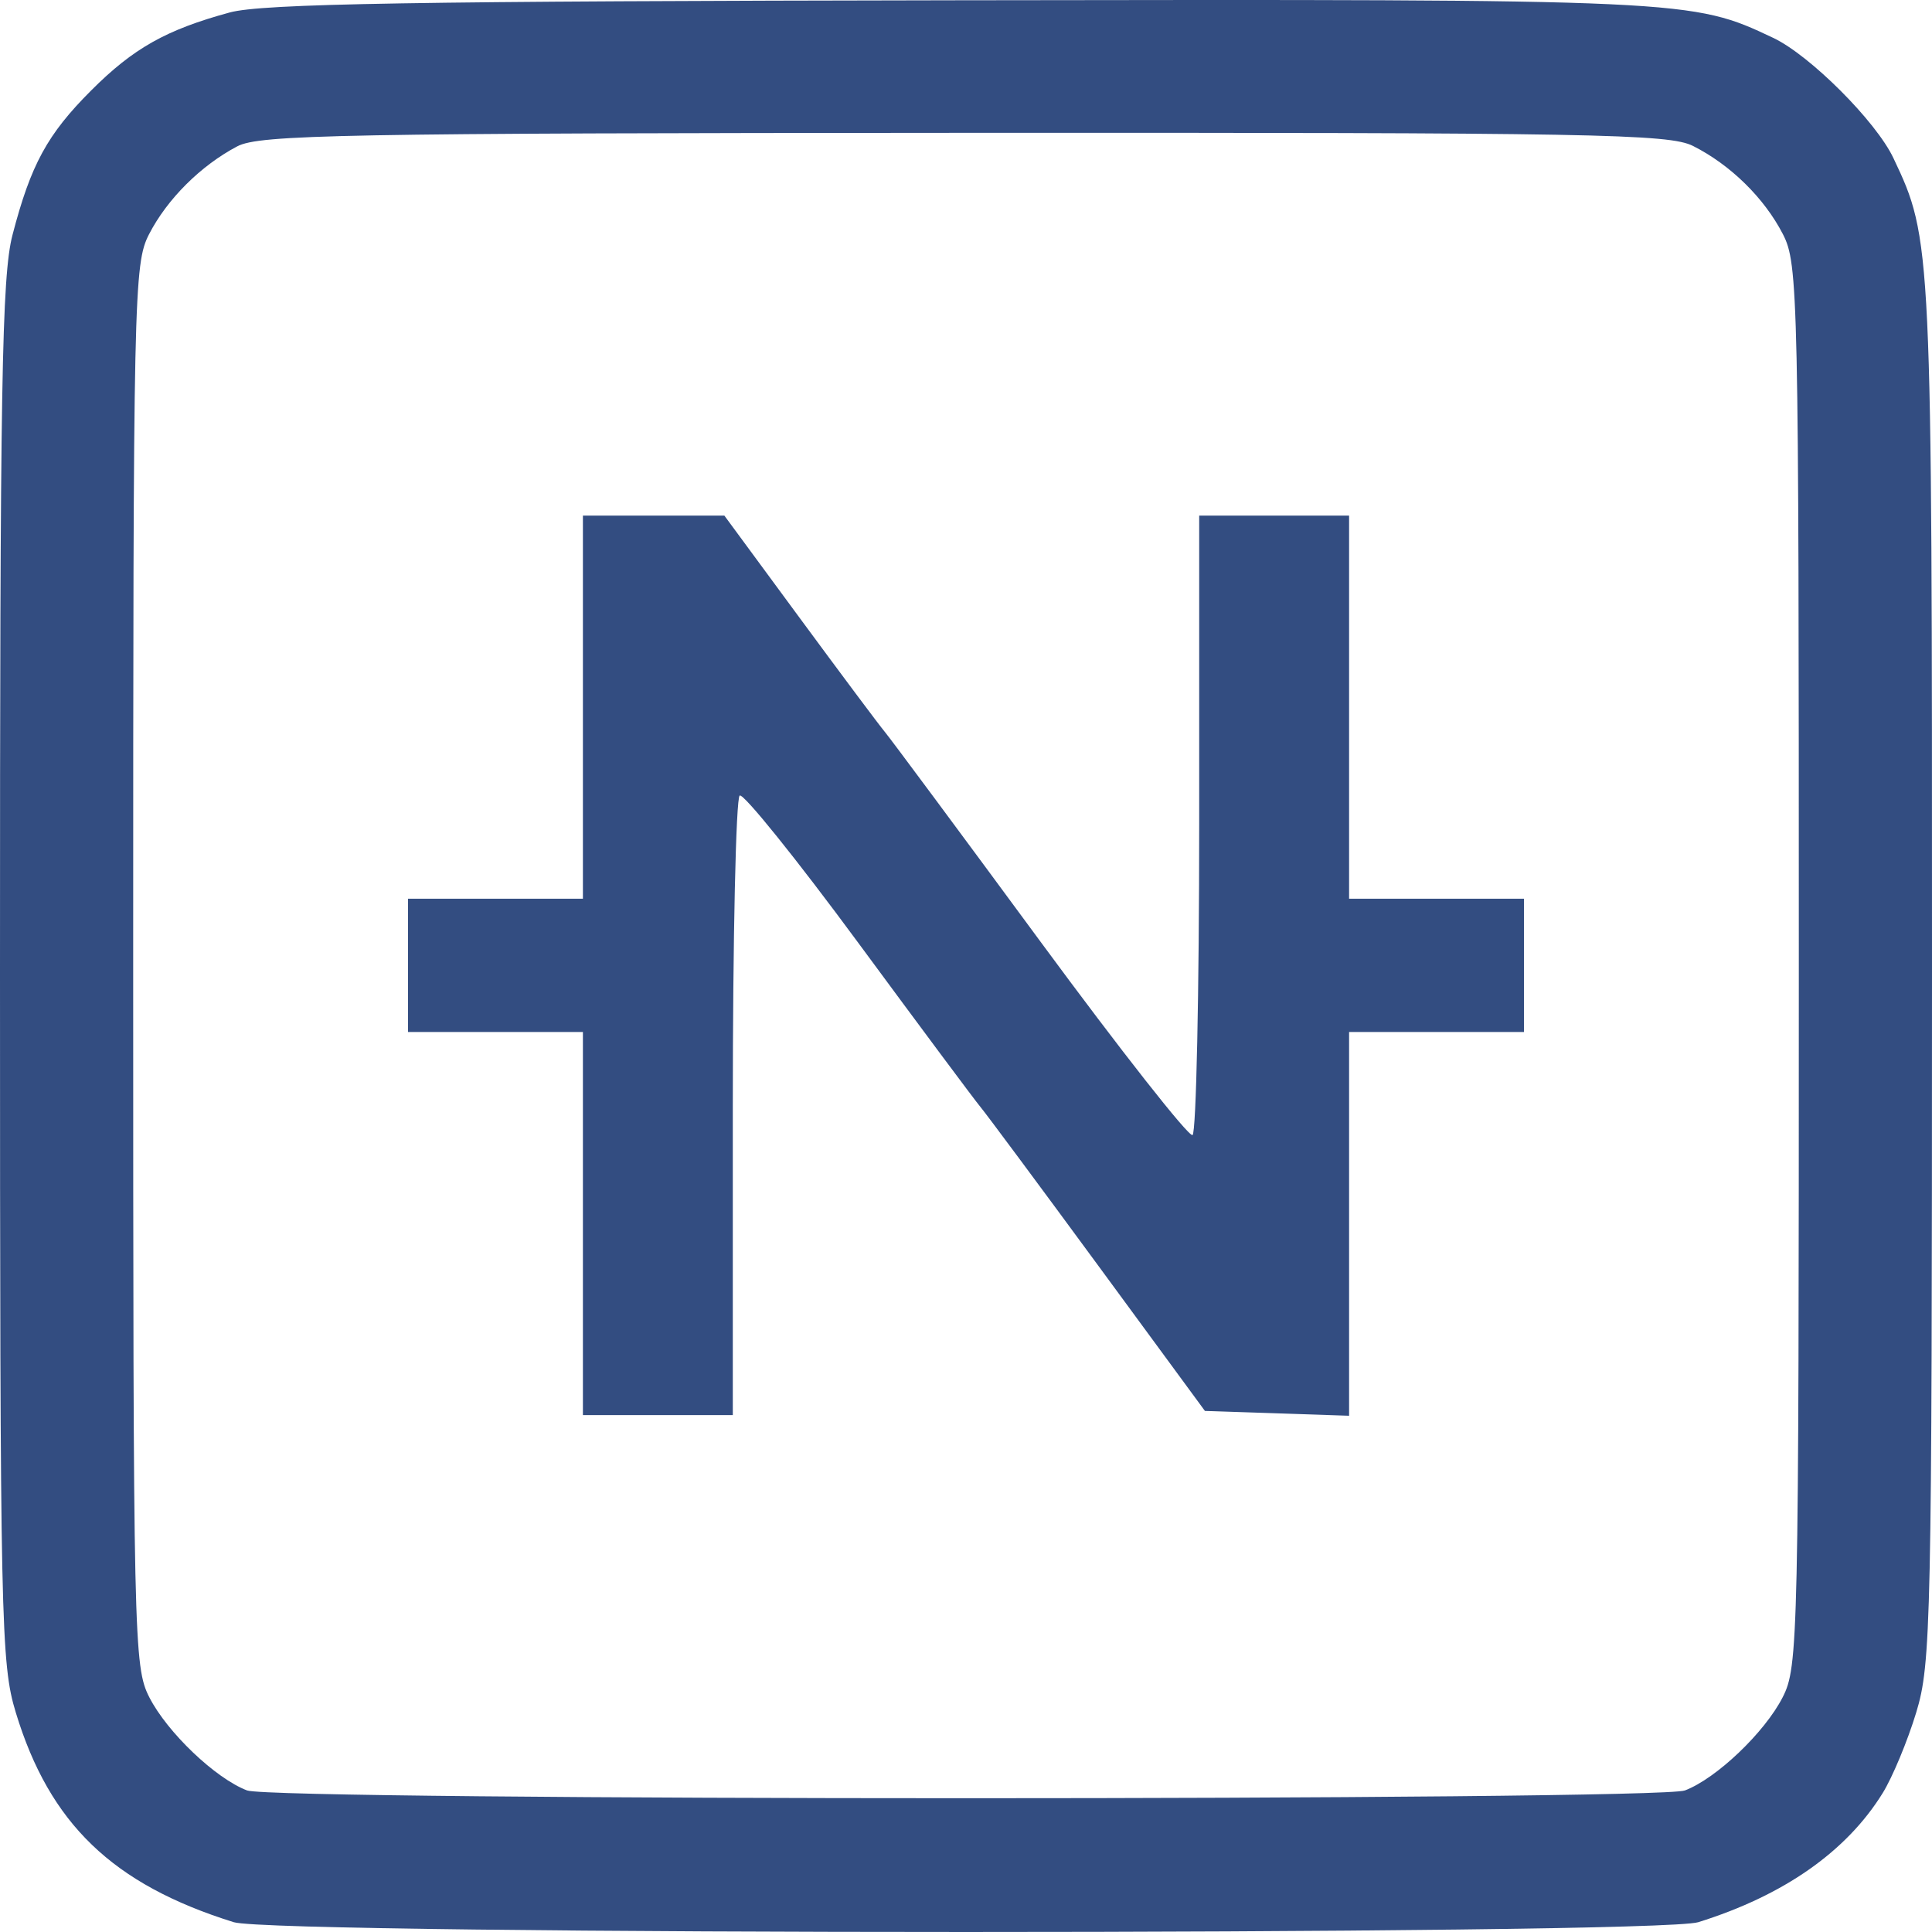
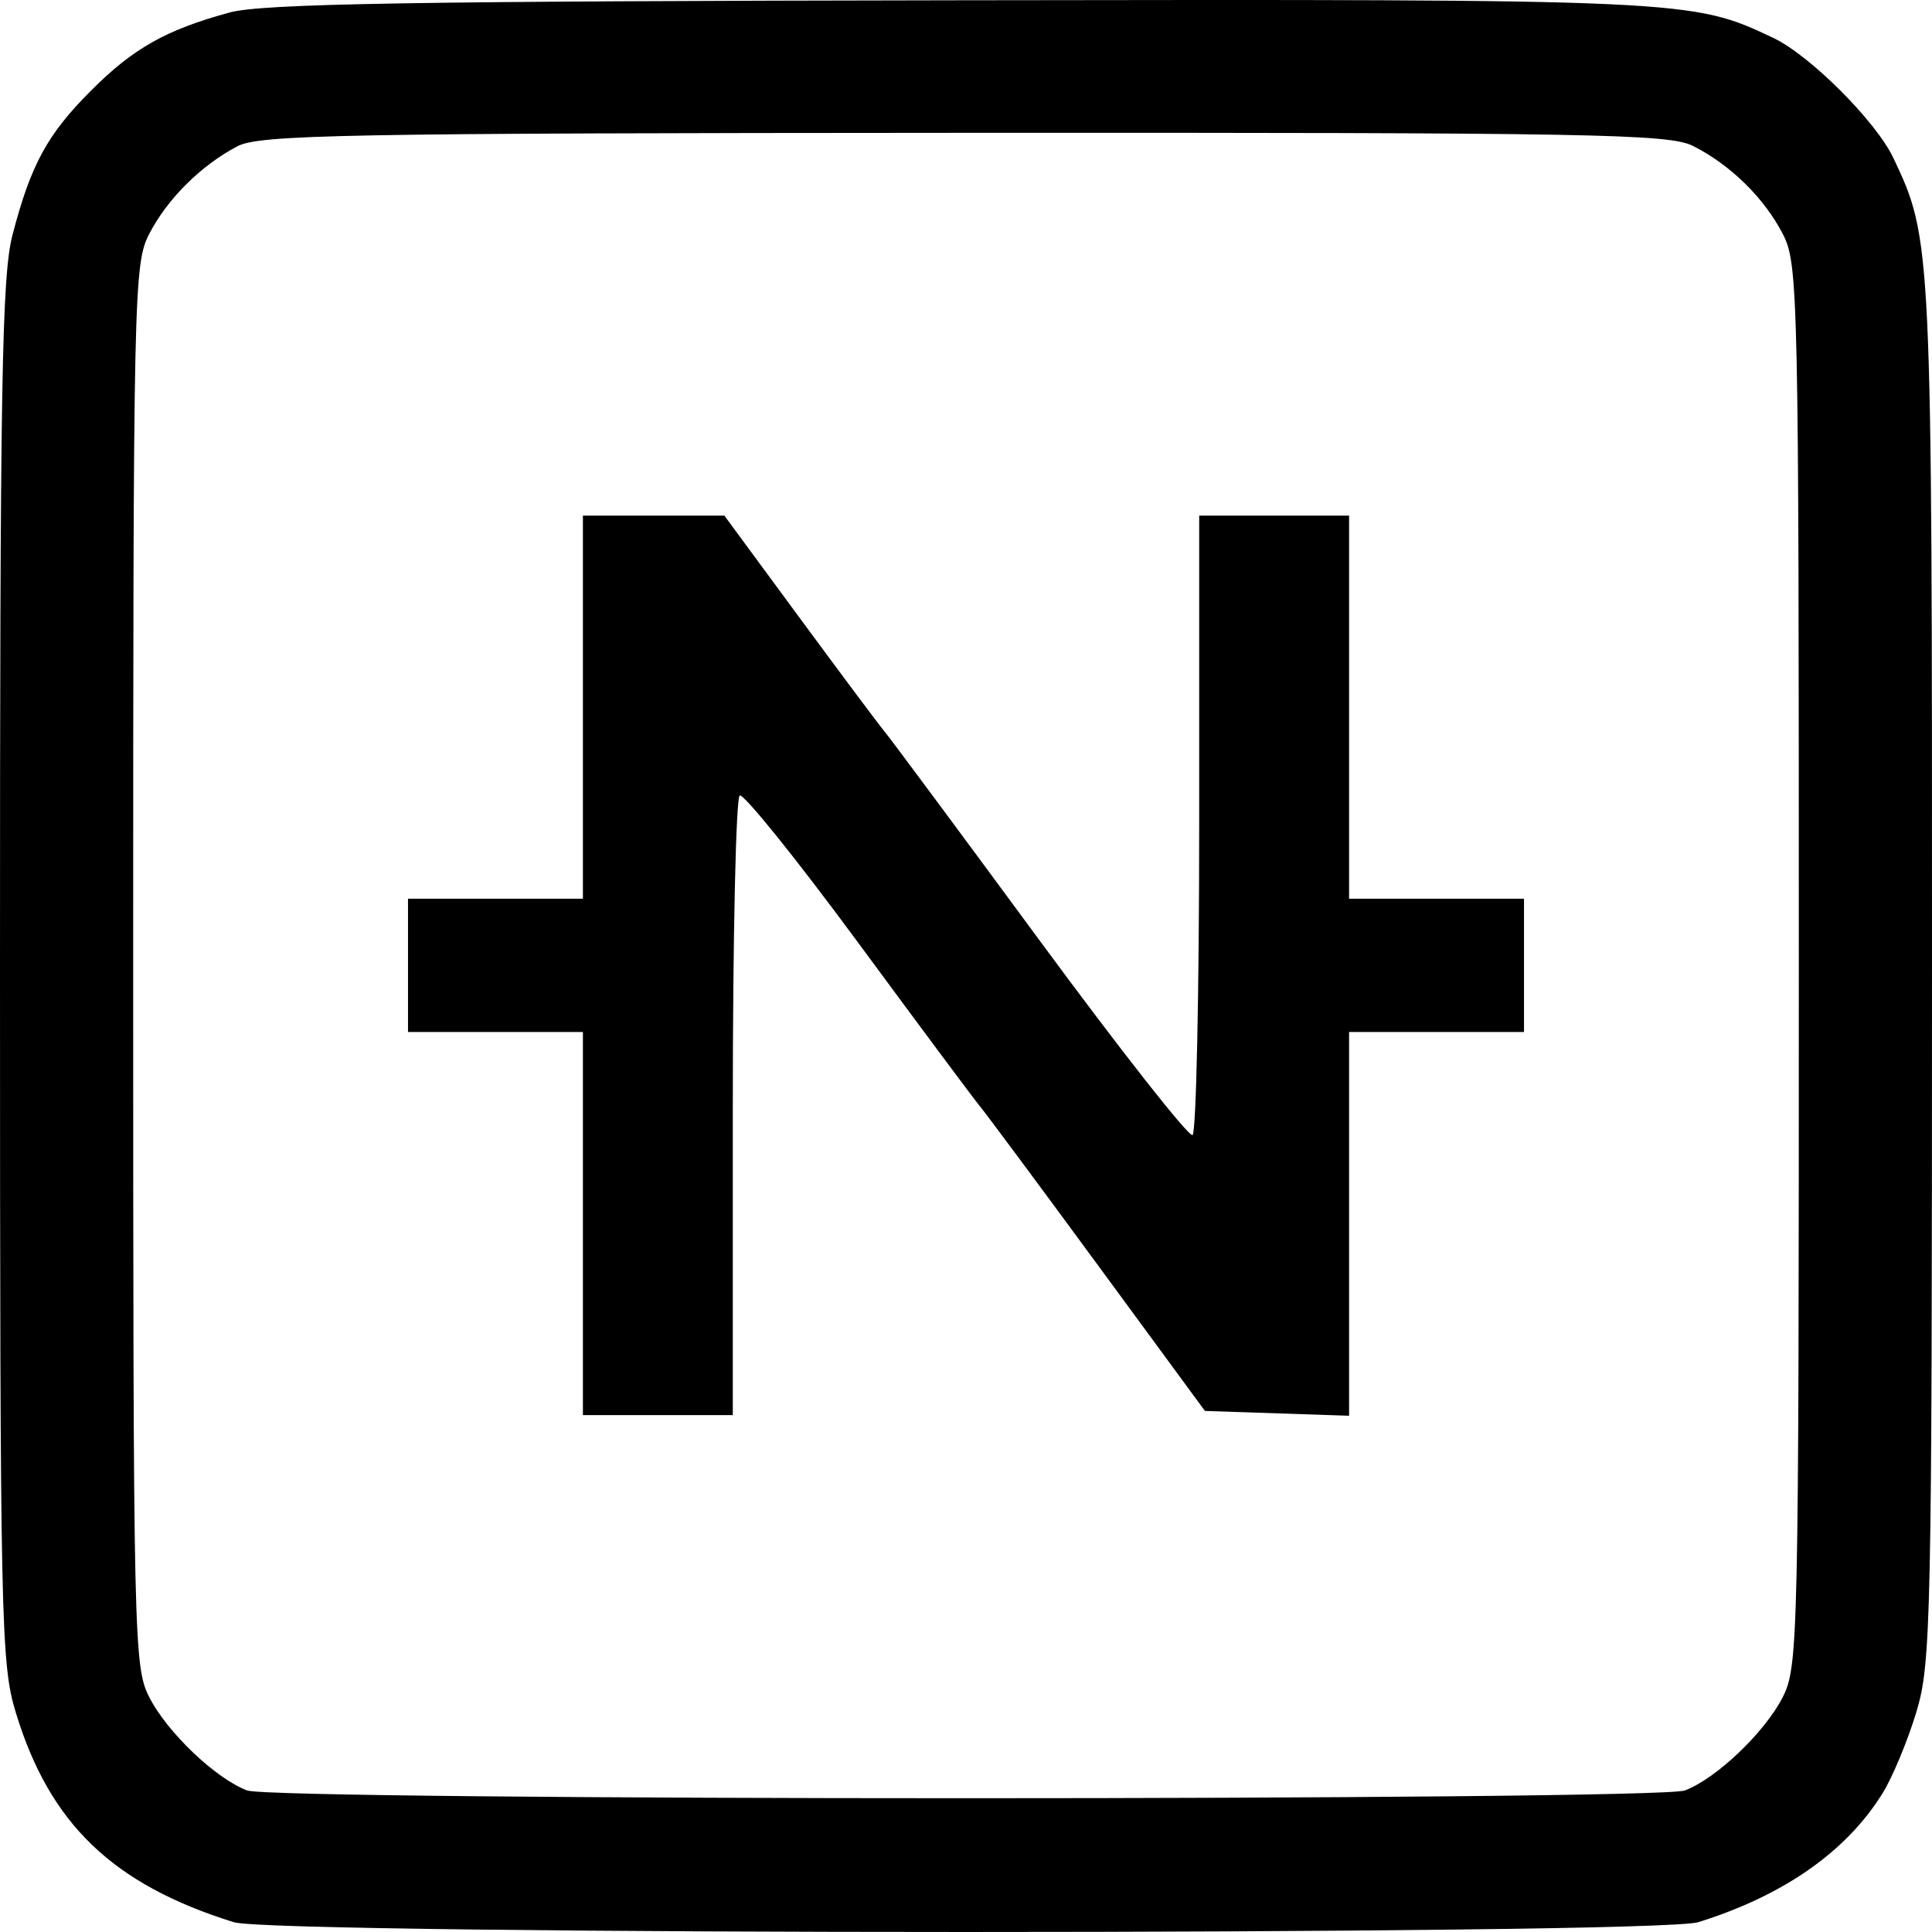
<svg xmlns="http://www.w3.org/2000/svg" width="77" height="77" viewBox="0 0 77 77" fill="none">
-   <path fill-rule="evenodd" clip-rule="evenodd" d="M9.155 0.497C6.621 1.187 5.317 1.921 3.633 3.606C1.885 5.353 1.226 6.565 0.498 9.364C0.071 11.004 -0.002 15.342 5.23172e-05 38.74C0.002 64.71 0.036 66.302 0.63 68.255C1.978 72.686 4.489 75.102 9.315 76.609C10.985 77.13 66.015 77.13 67.685 76.609C71.094 75.544 73.595 73.792 75.037 71.459C75.425 70.832 76.025 69.39 76.37 68.255C76.964 66.302 76.998 64.71 77 38.74C77.002 9.688 76.996 9.537 75.462 6.3C74.769 4.836 72.137 2.204 70.673 1.51C67.427 -0.027 67.315 -0.032 38.235 0.011C16.454 0.044 10.448 0.144 9.155 0.497ZM67.476 5.817C68.97 6.57 70.317 7.893 71.058 9.334C71.667 10.517 71.692 11.664 71.692 38.475C71.692 65.446 71.67 66.426 71.047 67.647C70.333 69.046 68.408 70.881 67.153 71.358C66.065 71.772 10.934 71.772 9.847 71.358C8.591 70.881 6.667 69.046 5.952 67.647C5.33 66.426 5.308 65.446 5.308 38.475C5.308 11.664 5.333 10.517 5.941 9.334C6.663 7.932 8.002 6.598 9.457 5.832C10.341 5.367 13.6 5.306 38.434 5.294C63.541 5.282 66.523 5.336 67.476 5.817ZM23.232 35.819H16.261V41.13H23.232V56.399H29.206V44.137C29.206 37.393 29.33 31.799 29.481 31.706C29.632 31.612 31.759 34.254 34.207 37.578C36.656 40.901 38.846 43.844 39.075 44.117C39.304 44.391 41.411 47.229 43.757 50.424L48.022 56.233L53.768 56.425V41.13H60.739V35.819H53.768V20.55H47.794V32.812C47.794 39.556 47.675 45.148 47.529 45.238C47.383 45.328 44.66 41.864 41.476 37.54C38.293 33.216 35.502 29.454 35.273 29.18C35.044 28.907 33.51 26.853 31.863 24.616L28.87 20.55H23.232V35.819Z" fill="#334D81" />
+   <path fill-rule="evenodd" clip-rule="evenodd" d="M9.155 0.497C6.621 1.187 5.317 1.921 3.633 3.606C1.885 5.353 1.226 6.565 0.498 9.364C0.071 11.004 -0.002 15.342 5.23172e-05 38.74C0.002 64.71 0.036 66.302 0.63 68.255C1.978 72.686 4.489 75.102 9.315 76.609C10.985 77.13 66.015 77.13 67.685 76.609C71.094 75.544 73.595 73.792 75.037 71.459C75.425 70.832 76.025 69.39 76.37 68.255C76.964 66.302 76.998 64.71 77 38.74C77.002 9.688 76.996 9.537 75.462 6.3C74.769 4.836 72.137 2.204 70.673 1.51C67.427 -0.027 67.315 -0.032 38.235 0.011C16.454 0.044 10.448 0.144 9.155 0.497ZM67.476 5.817C68.97 6.57 70.317 7.893 71.058 9.334C71.667 10.517 71.692 11.664 71.692 38.475C71.692 65.446 71.67 66.426 71.047 67.647C70.333 69.046 68.408 70.881 67.153 71.358C66.065 71.772 10.934 71.772 9.847 71.358C8.591 70.881 6.667 69.046 5.952 67.647C5.33 66.426 5.308 65.446 5.308 38.475C5.308 11.664 5.333 10.517 5.941 9.334C6.663 7.932 8.002 6.598 9.457 5.832C10.341 5.367 13.6 5.306 38.434 5.294C63.541 5.282 66.523 5.336 67.476 5.817ZM23.232 35.819H16.261V41.13H23.232V56.399H29.206V44.137C29.206 37.393 29.33 31.799 29.481 31.706C29.632 31.612 31.759 34.254 34.207 37.578C36.656 40.901 38.846 43.844 39.075 44.117C39.304 44.391 41.411 47.229 43.757 50.424L48.022 56.233L53.768 56.425V41.13H60.739V35.819H53.768V20.55H47.794V32.812C47.794 39.556 47.675 45.148 47.529 45.238C47.383 45.328 44.66 41.864 41.476 37.54C38.293 33.216 35.502 29.454 35.273 29.18C35.044 28.907 33.51 26.853 31.863 24.616L28.87 20.55H23.232V35.819Z" fill="black" />
</svg>
